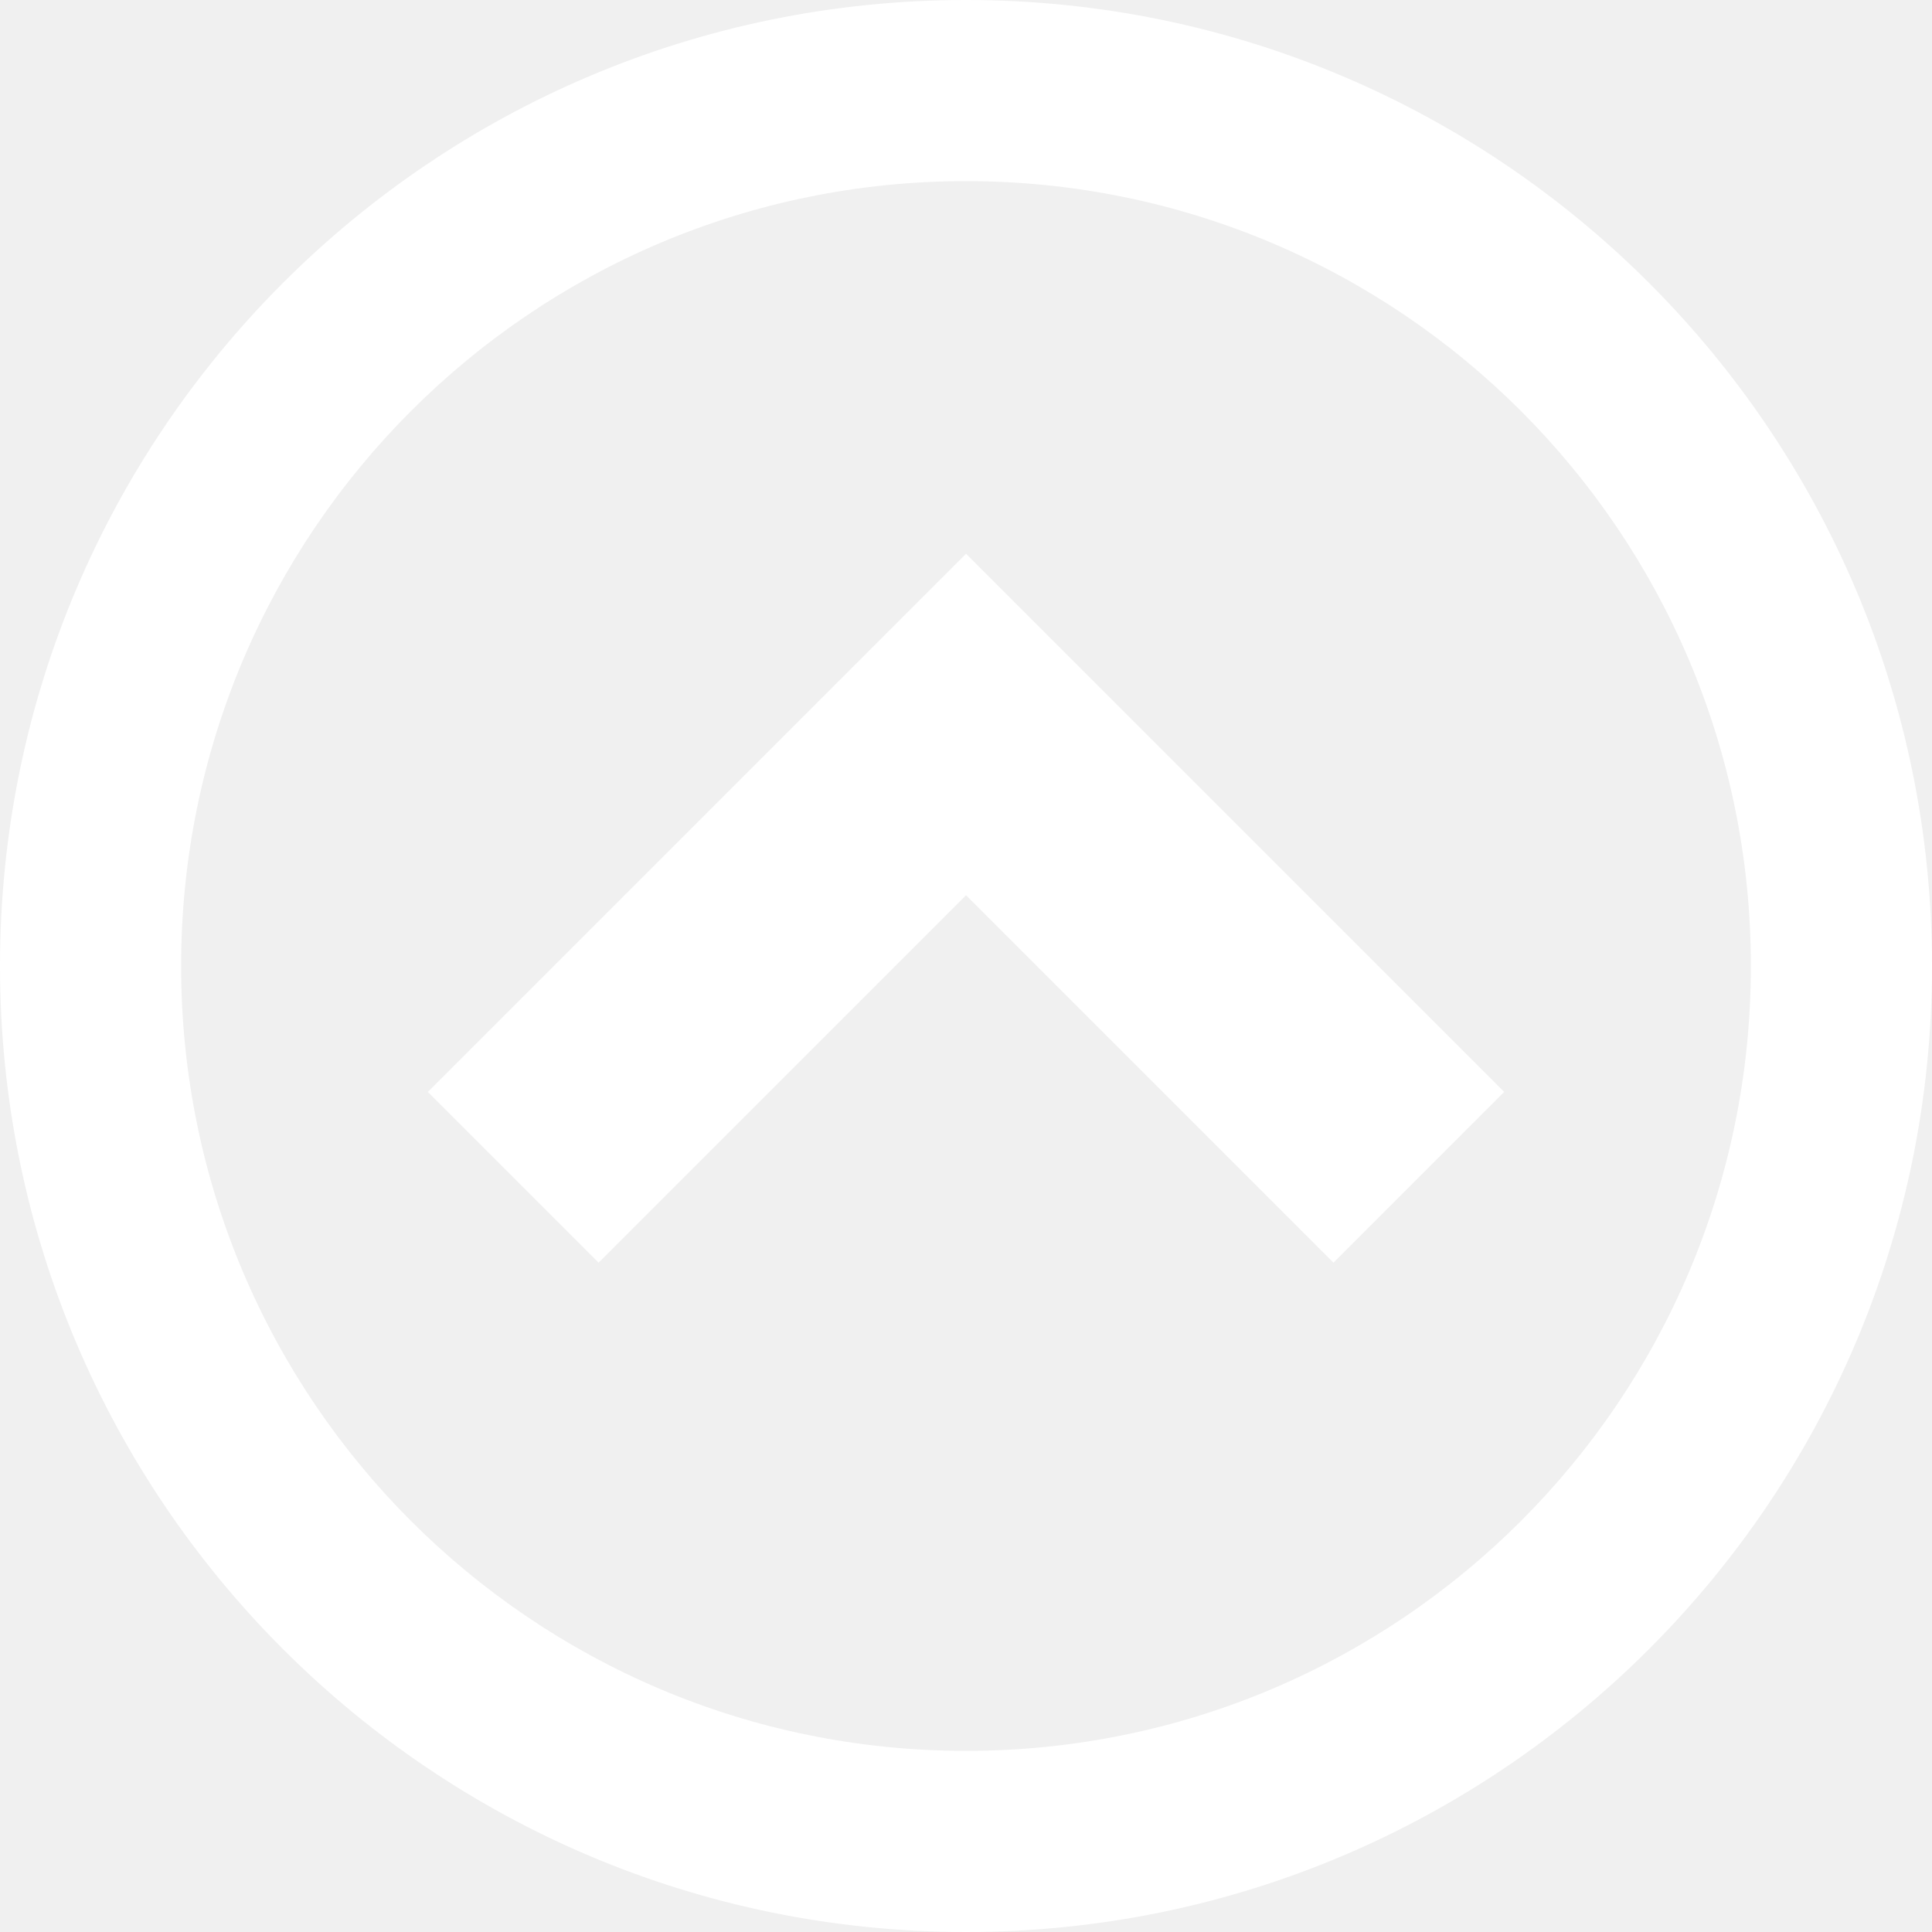
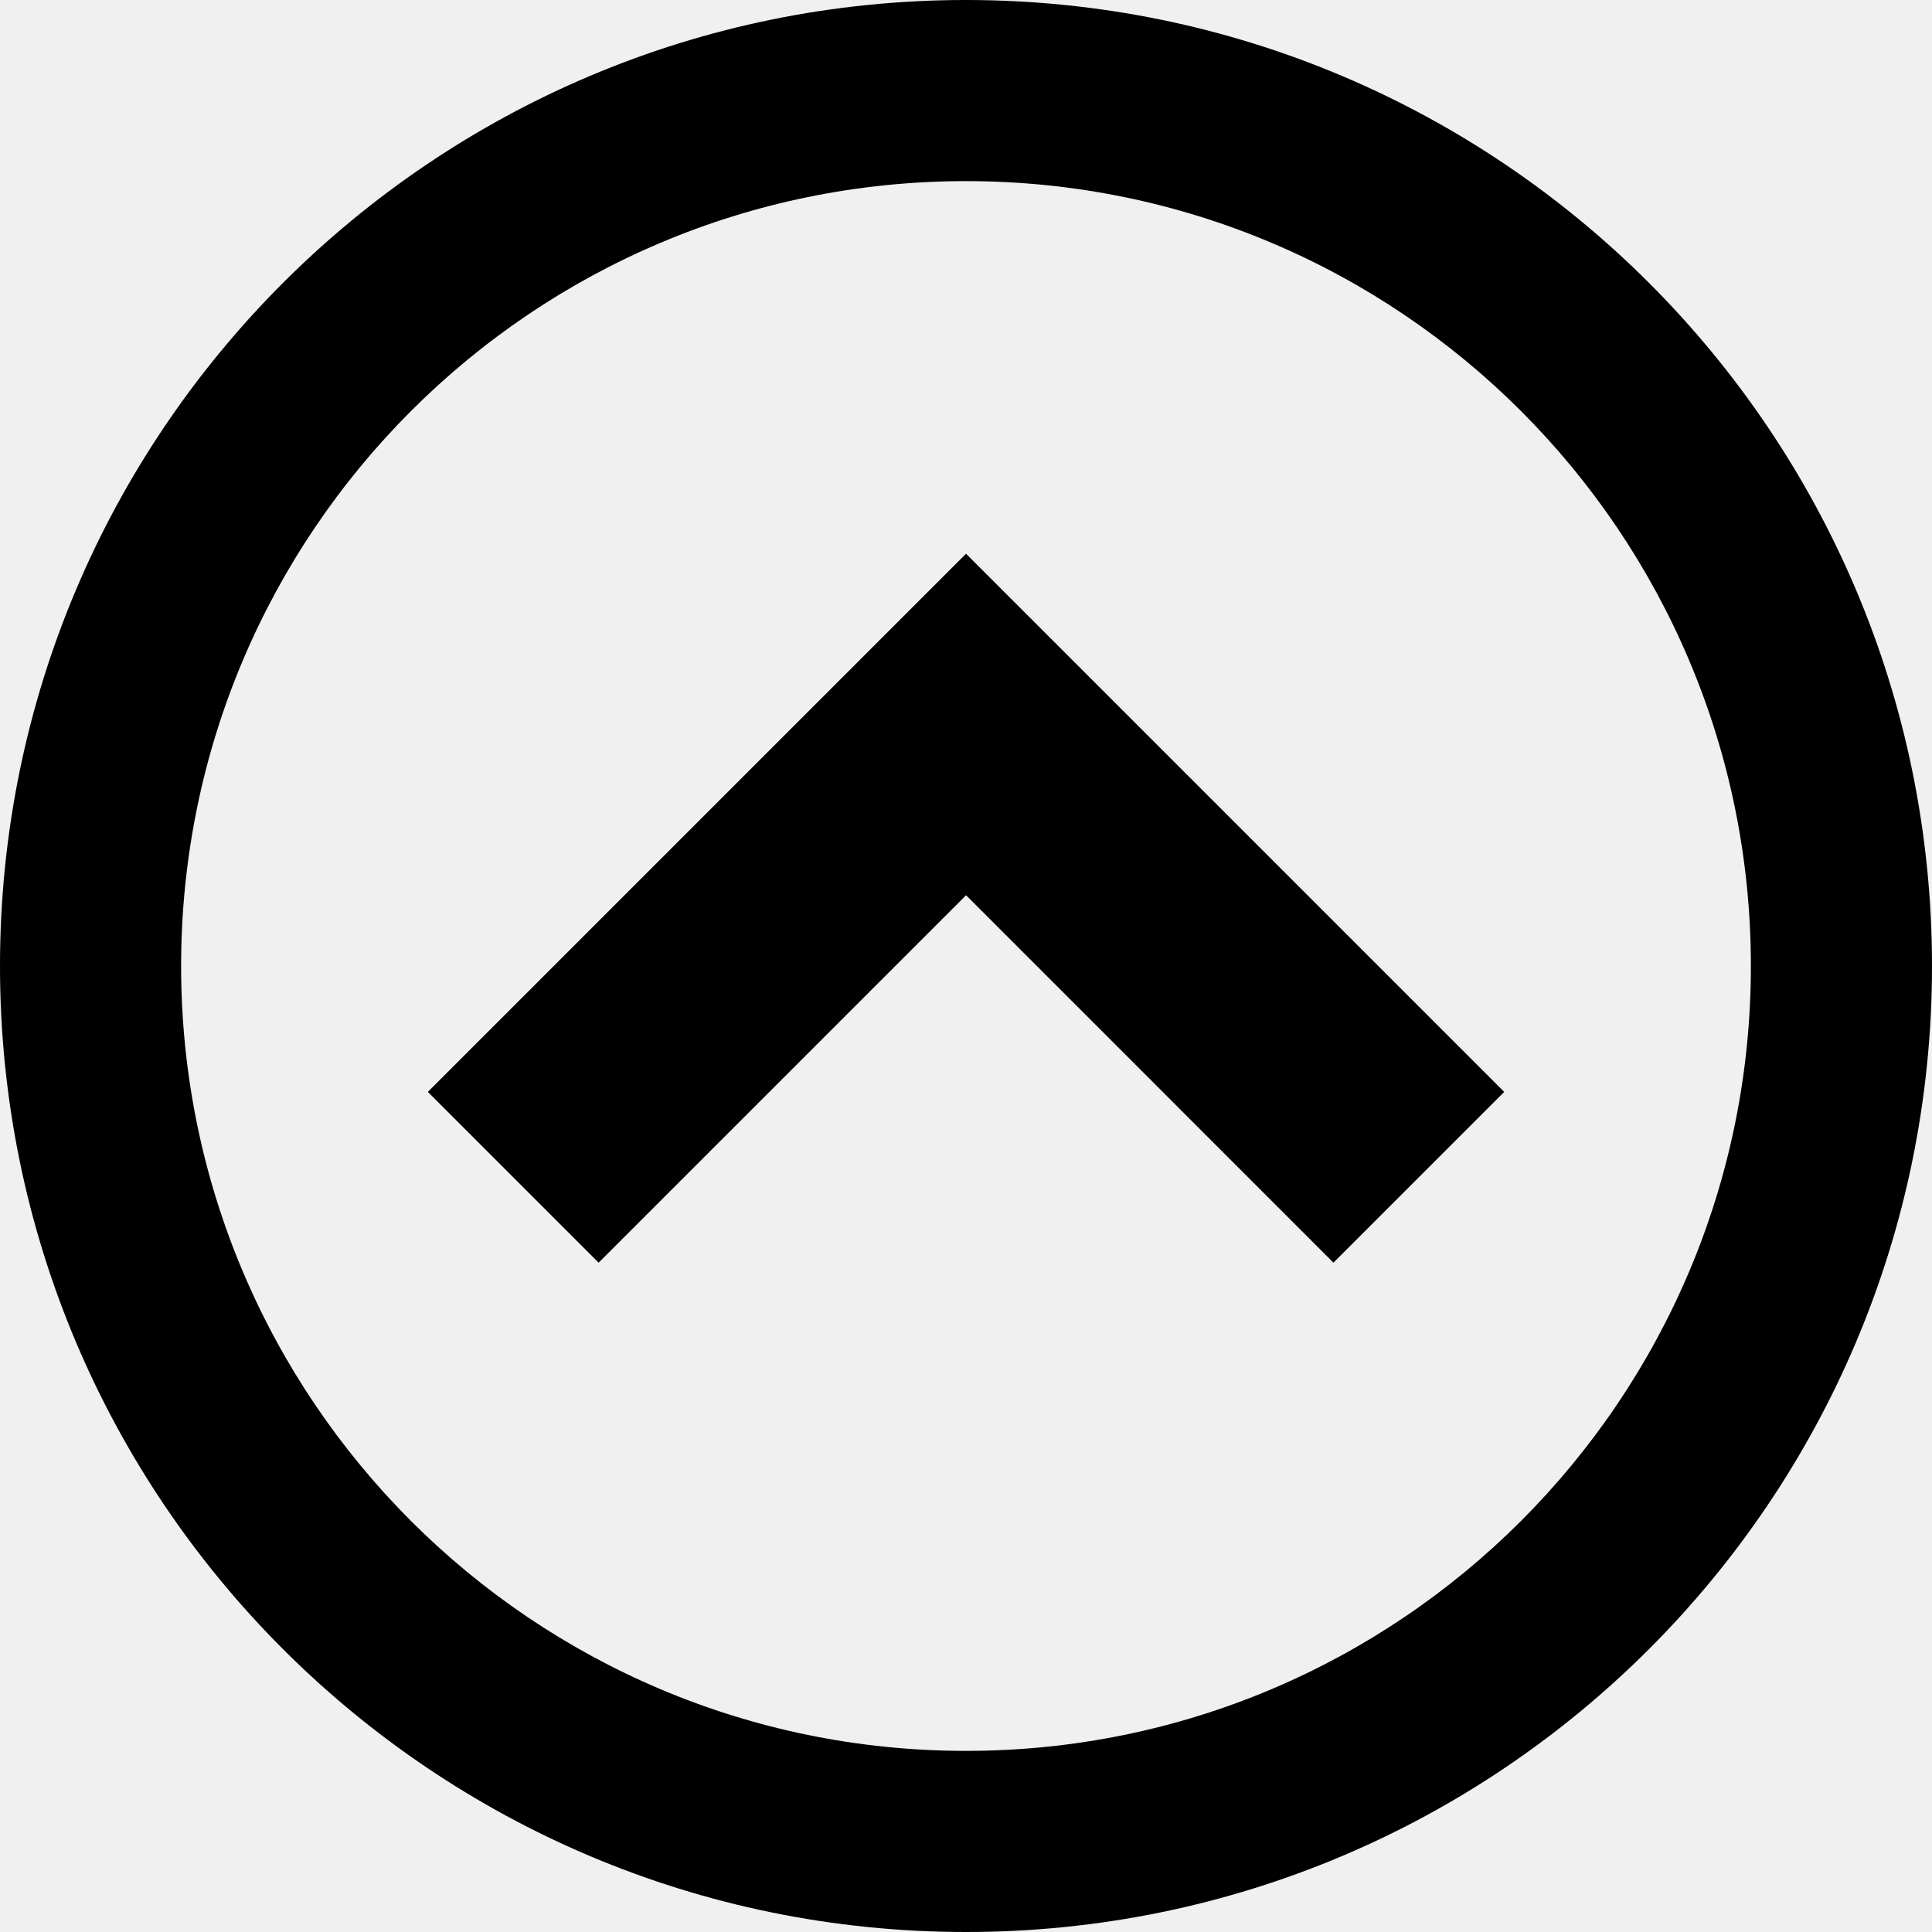
<svg xmlns="http://www.w3.org/2000/svg" version="1.1" width="64" height="64" viewBox="0 0 64 64">
-   <path d="M0 32c0 17.673 14.327 32 32 32s32-14.327 32-32-14.327-32-32-32-32 14.327-32 32zM58 32c0 14.359-11.641 26-26 26s-26-11.641-26-26 11.641-26 26-26 26 11.641 26 26z" fill="#ffffff" />
-   <path d="M44.172 41.828l5.657-5.657-17.828-17.828-17.828 17.828 5.657 5.657 12.172-12.172z" fill="#ffffff" />
+   <path d="M0 32c0 17.673 14.327 32 32 32s32-14.327 32-32-14.327-32-32-32-32 14.327-32 32zM58 32c0 14.359-11.641 26-26 26s-26-11.641-26-26 11.641-26 26-26 26 11.641 26 26z" fill="#000000" />
+   <path d="M44.172 41.828l5.657-5.657-17.828-17.828-17.828 17.828 5.657 5.657 12.172-12.172z" fill="#000000" />
</svg>
